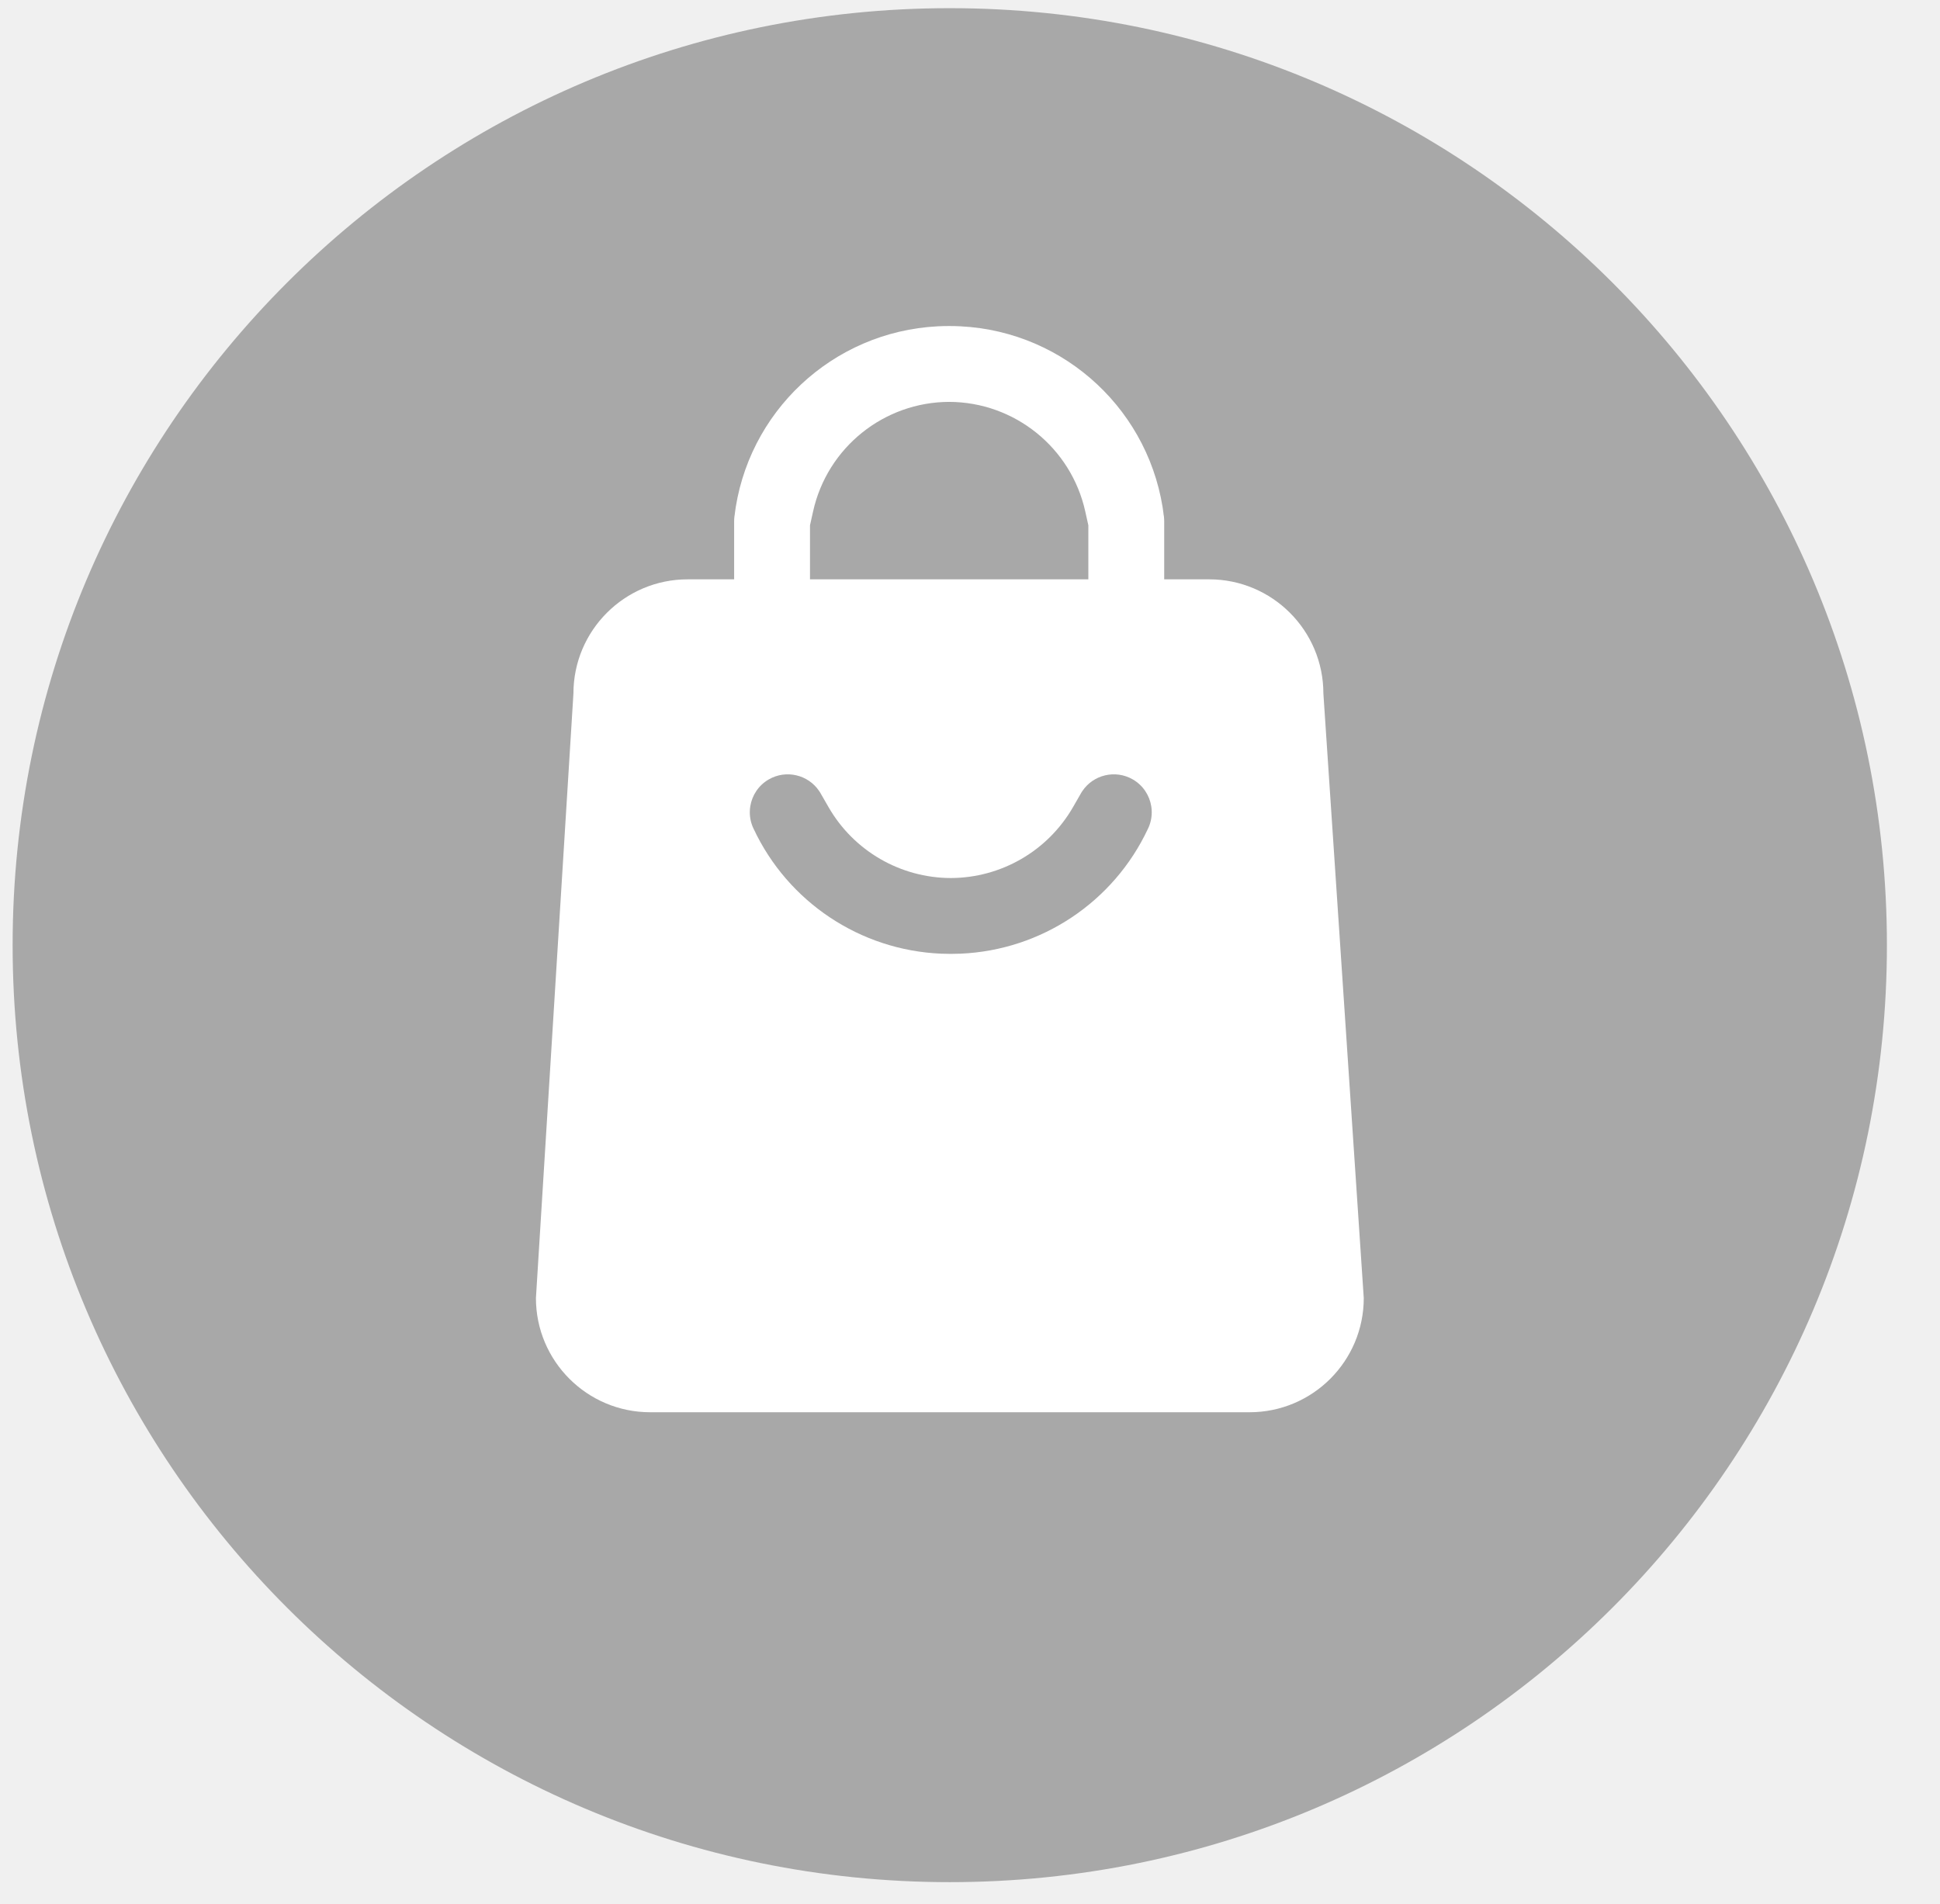
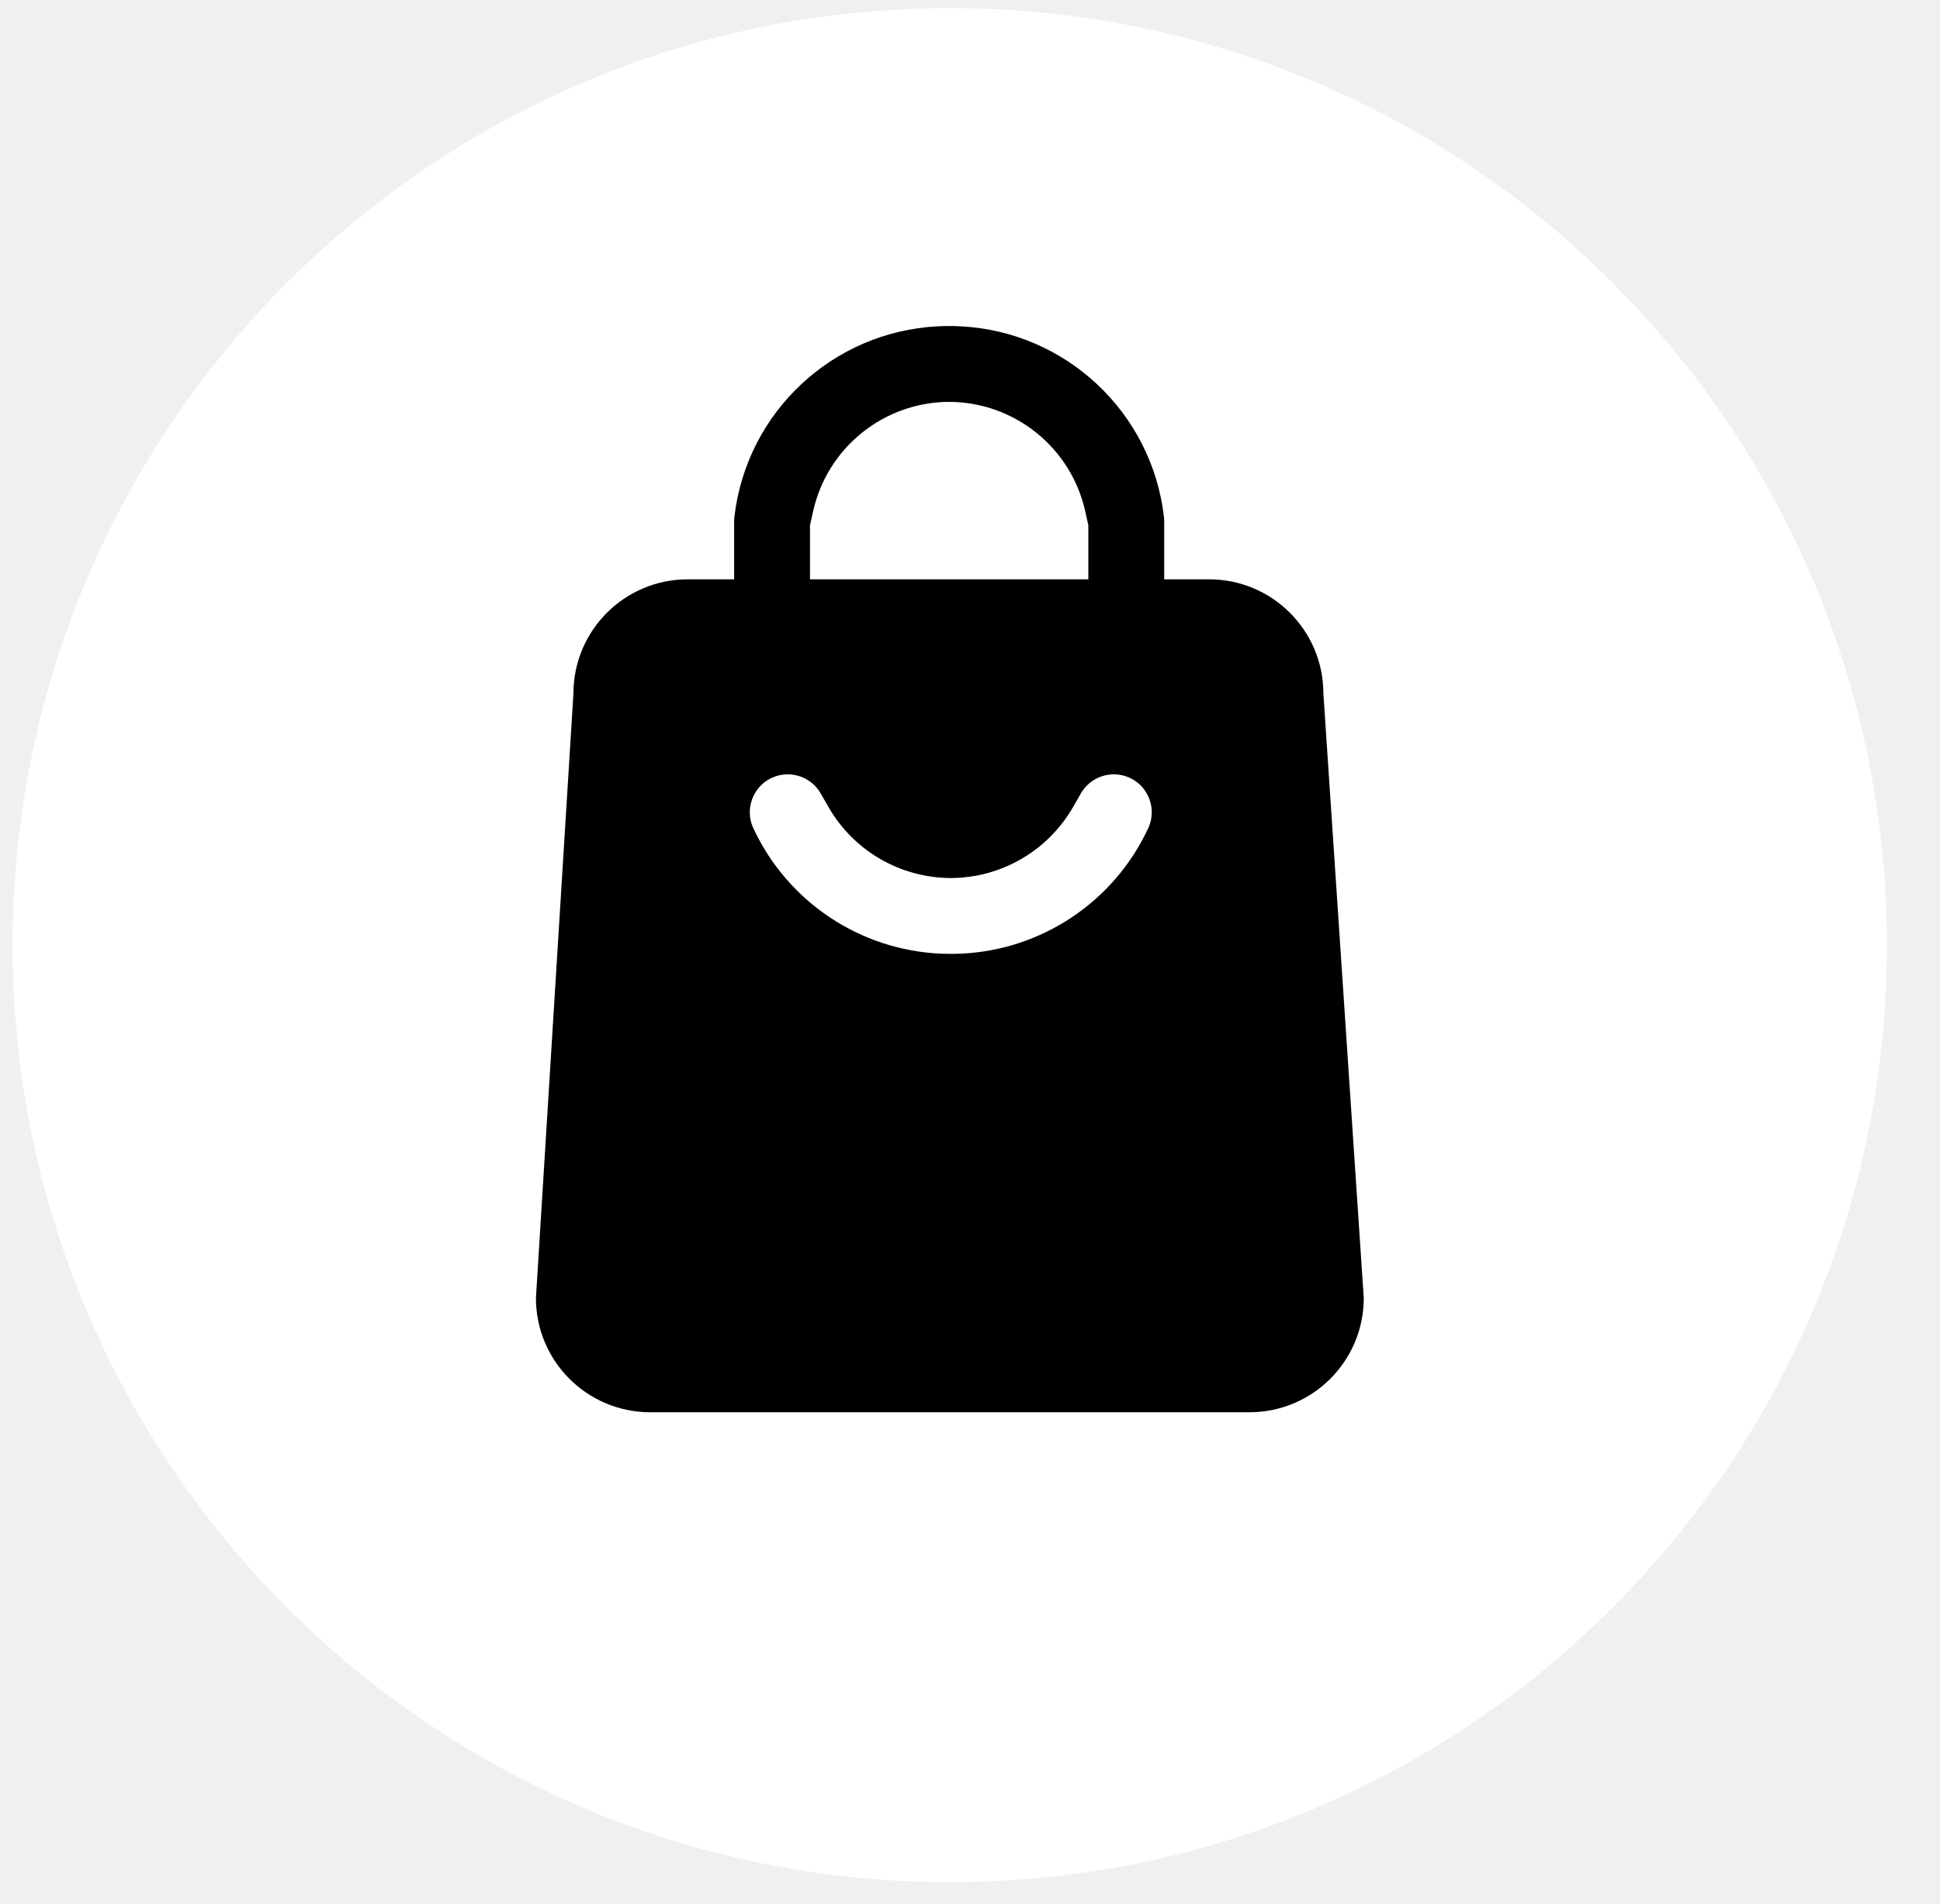
<svg xmlns="http://www.w3.org/2000/svg" width="100%" height="100%" viewBox="0 0 54 53" version="1.1" xml:space="preserve" style="fill-rule:evenodd;clip-rule:evenodd;stroke-linejoin:round;stroke-miterlimit:2;" fill-rule="evenodd">
  <g id="Artboard1" transform="matrix(0.0662581,0,0,0.087681,0,0)">
    <rect x="0" y="0" width="800" height="600" style="fill:none;" />
    <g transform="matrix(2.45137,0,0,1.85243,-456.219,-206.43)">
-       <circle cx="348.873" cy="273.439" r="160.602" style="fill-opacity:0.3;" />
+       <circle cx="348.873" cy="273.439" r="160.602" fill="white" />
    </g>
    <g transform="matrix(2.45137,0,0,1.85243,-569.595,-261.35)" fill-rule="evenodd">
-       <path d="M358.174,240.384C358.172,240.318 358.171,240.251 358.17,240.184L358.17,230.412C358.17,230.153 358.186,229.895 358.217,229.638L358.215,229.654C360.307,211.731 375.031,197.937 393.052,197.016C393.712,196.982 394.369,196.966 395.021,196.967C395.673,196.966 396.33,196.982 396.99,197.016C415.011,197.937 429.735,211.731 431.827,229.654L431.825,229.638C431.856,229.895 431.871,230.153 431.871,230.412L431.871,240.184C431.871,240.251 431.87,240.317 431.868,240.384L439.581,240.384C450.382,240.384 459.151,249.153 459.151,259.954L466.071,363.574C466.071,374.376 457.302,383.145 446.501,383.145L343.774,383.145C332.973,383.145 324.203,374.376 324.203,363.574L330.629,259.954C330.629,249.153 339.399,240.384 350.2,240.384L358.174,240.384ZM417.843,276.678C419.728,273.87 423.498,272.96 426.475,274.67C428.25,275.69 429.362,277.423 429.657,279.302C429.709,279.621 429.736,279.96 429.736,280.306L429.736,280.308C429.737,281.268 429.525,282.238 429.082,283.149C423.197,295.702 410.821,303.95 396.963,304.547C396.406,304.571 395.85,304.582 395.296,304.581C394.741,304.582 394.185,304.571 393.628,304.547C379.77,303.95 367.395,295.702 361.51,283.149C361.066,282.238 360.854,281.268 360.855,280.308L360.855,280.306C360.855,279.96 360.882,279.621 360.934,279.302C361.23,277.423 362.342,275.69 364.117,274.67C367.093,272.96 370.863,273.87 372.748,276.678C372.855,276.828 372.962,277.002 373.069,277.204L374.341,279.416C378.666,286.944 386.668,291.559 395.296,291.581C403.923,291.559 411.925,286.944 416.251,279.416L417.522,277.204C417.629,277.002 417.736,276.828 417.843,276.678ZM428.967,283.373L428.668,283.899C428.771,283.733 428.871,283.558 428.967,283.373ZM361.625,283.373C361.672,283.466 361.721,283.556 361.771,283.643C361.821,283.731 361.872,283.816 361.923,283.899L361.625,283.373ZM418.875,240.384L371.167,240.384L371.17,240.206L371.17,231.125L371.698,228.748C374.137,217.753 383.874,209.999 395.021,209.967C406.168,209.999 415.905,217.753 418.344,228.748L418.871,231.125L418.871,240.175L418.875,240.384ZM358.355,228.867C358.303,229.066 358.259,229.3 358.225,229.571C358.25,229.381 358.283,229.192 358.325,229.004L358.355,228.867ZM431.687,228.867L431.717,229.004C431.759,229.192 431.792,229.381 431.817,229.571C431.782,229.3 431.738,229.066 431.687,228.867Z" style="fill:white;" />
+       <path d="M358.174,240.384C358.172,240.318 358.171,240.251 358.17,240.184L358.17,230.412C358.17,230.153 358.186,229.895 358.217,229.638L358.215,229.654C360.307,211.731 375.031,197.937 393.052,197.016C393.712,196.982 394.369,196.966 395.021,196.967C395.673,196.966 396.33,196.982 396.99,197.016C415.011,197.937 429.735,211.731 431.827,229.654L431.825,229.638C431.856,229.895 431.871,230.153 431.871,230.412L431.871,240.184C431.871,240.251 431.87,240.317 431.868,240.384L439.581,240.384C450.382,240.384 459.151,249.153 459.151,259.954L466.071,363.574C466.071,374.376 457.302,383.145 446.501,383.145L343.774,383.145C332.973,383.145 324.203,374.376 324.203,363.574L330.629,259.954C330.629,249.153 339.399,240.384 350.2,240.384L358.174,240.384ZM417.843,276.678C419.728,273.87 423.498,272.96 426.475,274.67C428.25,275.69 429.362,277.423 429.657,279.302C429.709,279.621 429.736,279.96 429.736,280.306L429.736,280.308C429.737,281.268 429.525,282.238 429.082,283.149C423.197,295.702 410.821,303.95 396.963,304.547C396.406,304.571 395.85,304.582 395.296,304.581C394.741,304.582 394.185,304.571 393.628,304.547C379.77,303.95 367.395,295.702 361.51,283.149C361.066,282.238 360.854,281.268 360.855,280.308L360.855,280.306C360.855,279.96 360.882,279.621 360.934,279.302C361.23,277.423 362.342,275.69 364.117,274.67C367.093,272.96 370.863,273.87 372.748,276.678C372.855,276.828 372.962,277.002 373.069,277.204L374.341,279.416C378.666,286.944 386.668,291.559 395.296,291.581C403.923,291.559 411.925,286.944 416.251,279.416L417.522,277.204C417.629,277.002 417.736,276.828 417.843,276.678ZM428.967,283.373L428.668,283.899C428.771,283.733 428.871,283.558 428.967,283.373ZM361.625,283.373C361.672,283.466 361.721,283.556 361.771,283.643C361.821,283.731 361.872,283.816 361.923,283.899L361.625,283.373ZM418.875,240.384L371.167,240.384L371.17,240.206L371.17,231.125L371.698,228.748C374.137,217.753 383.874,209.999 395.021,209.967C406.168,209.999 415.905,217.753 418.344,228.748L418.871,231.125L418.871,240.175L418.875,240.384ZM358.355,228.867C358.303,229.066 358.259,229.3 358.225,229.571C358.25,229.381 358.283,229.192 358.325,229.004L358.355,228.867ZM431.687,228.867L431.717,229.004C431.759,229.192 431.792,229.381 431.817,229.571C431.782,229.3 431.738,229.066 431.687,228.867Z" style="fill:black;" />
    </g>
  </g>
</svg>
